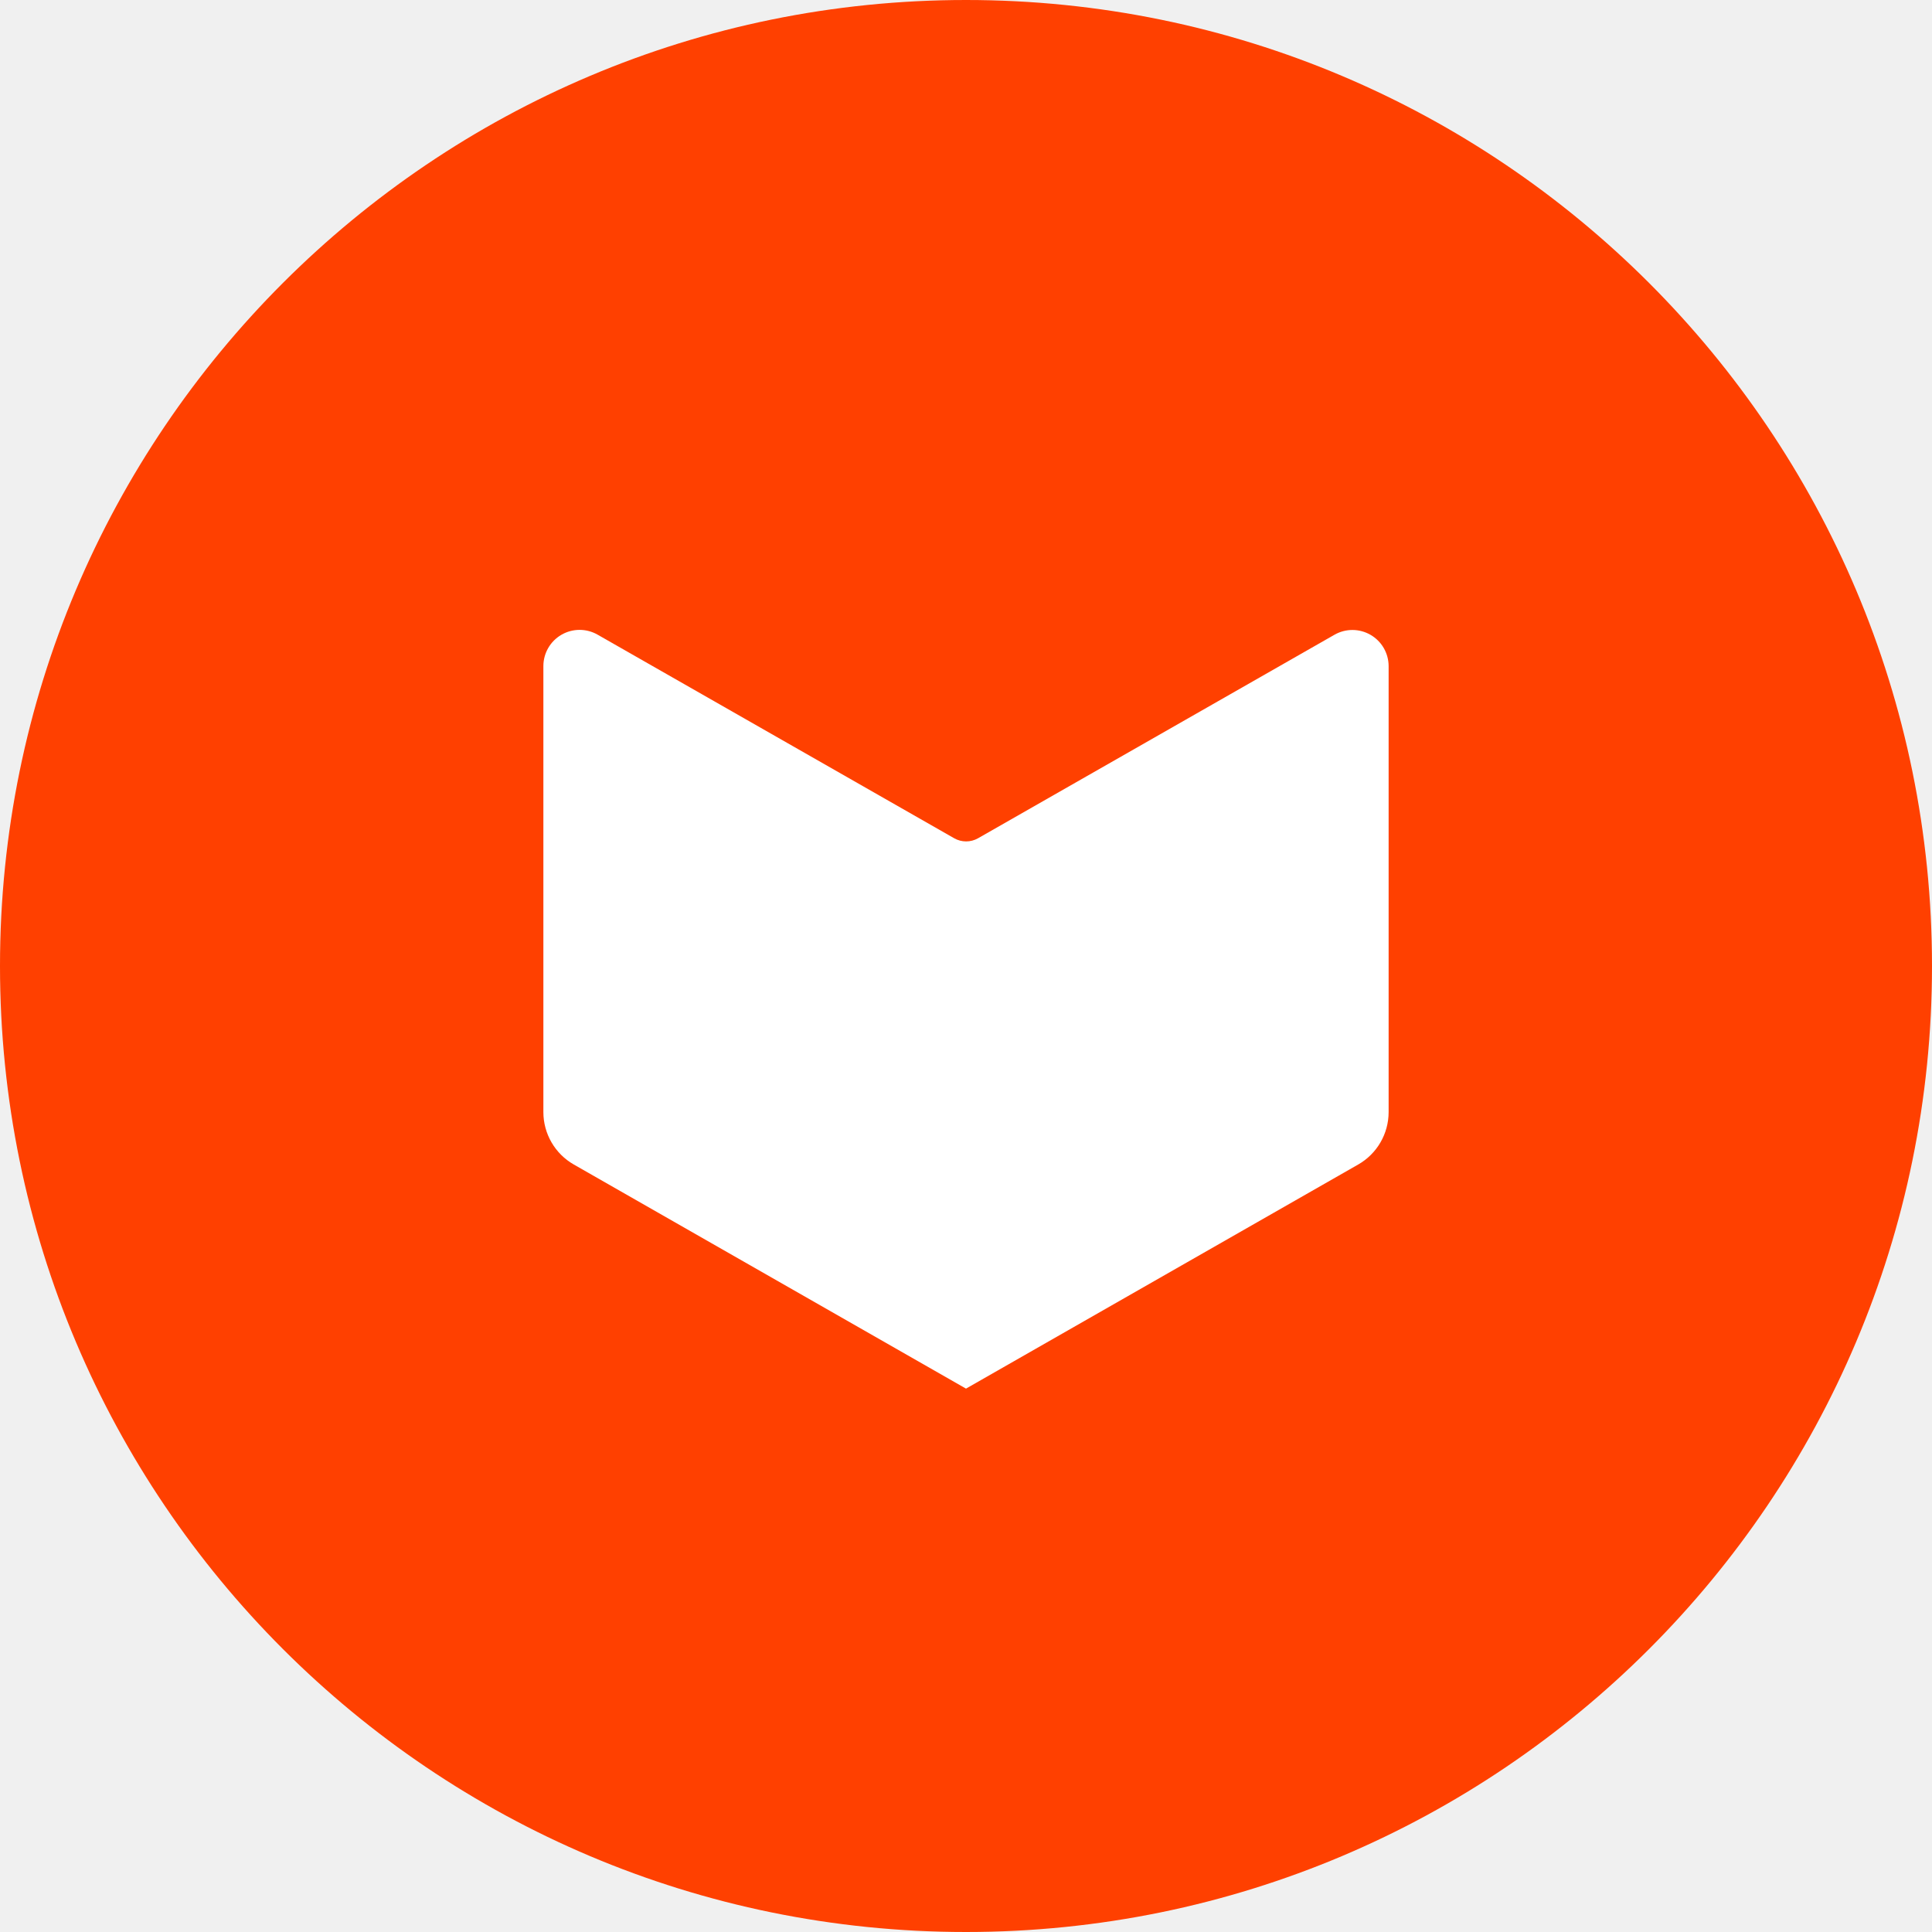
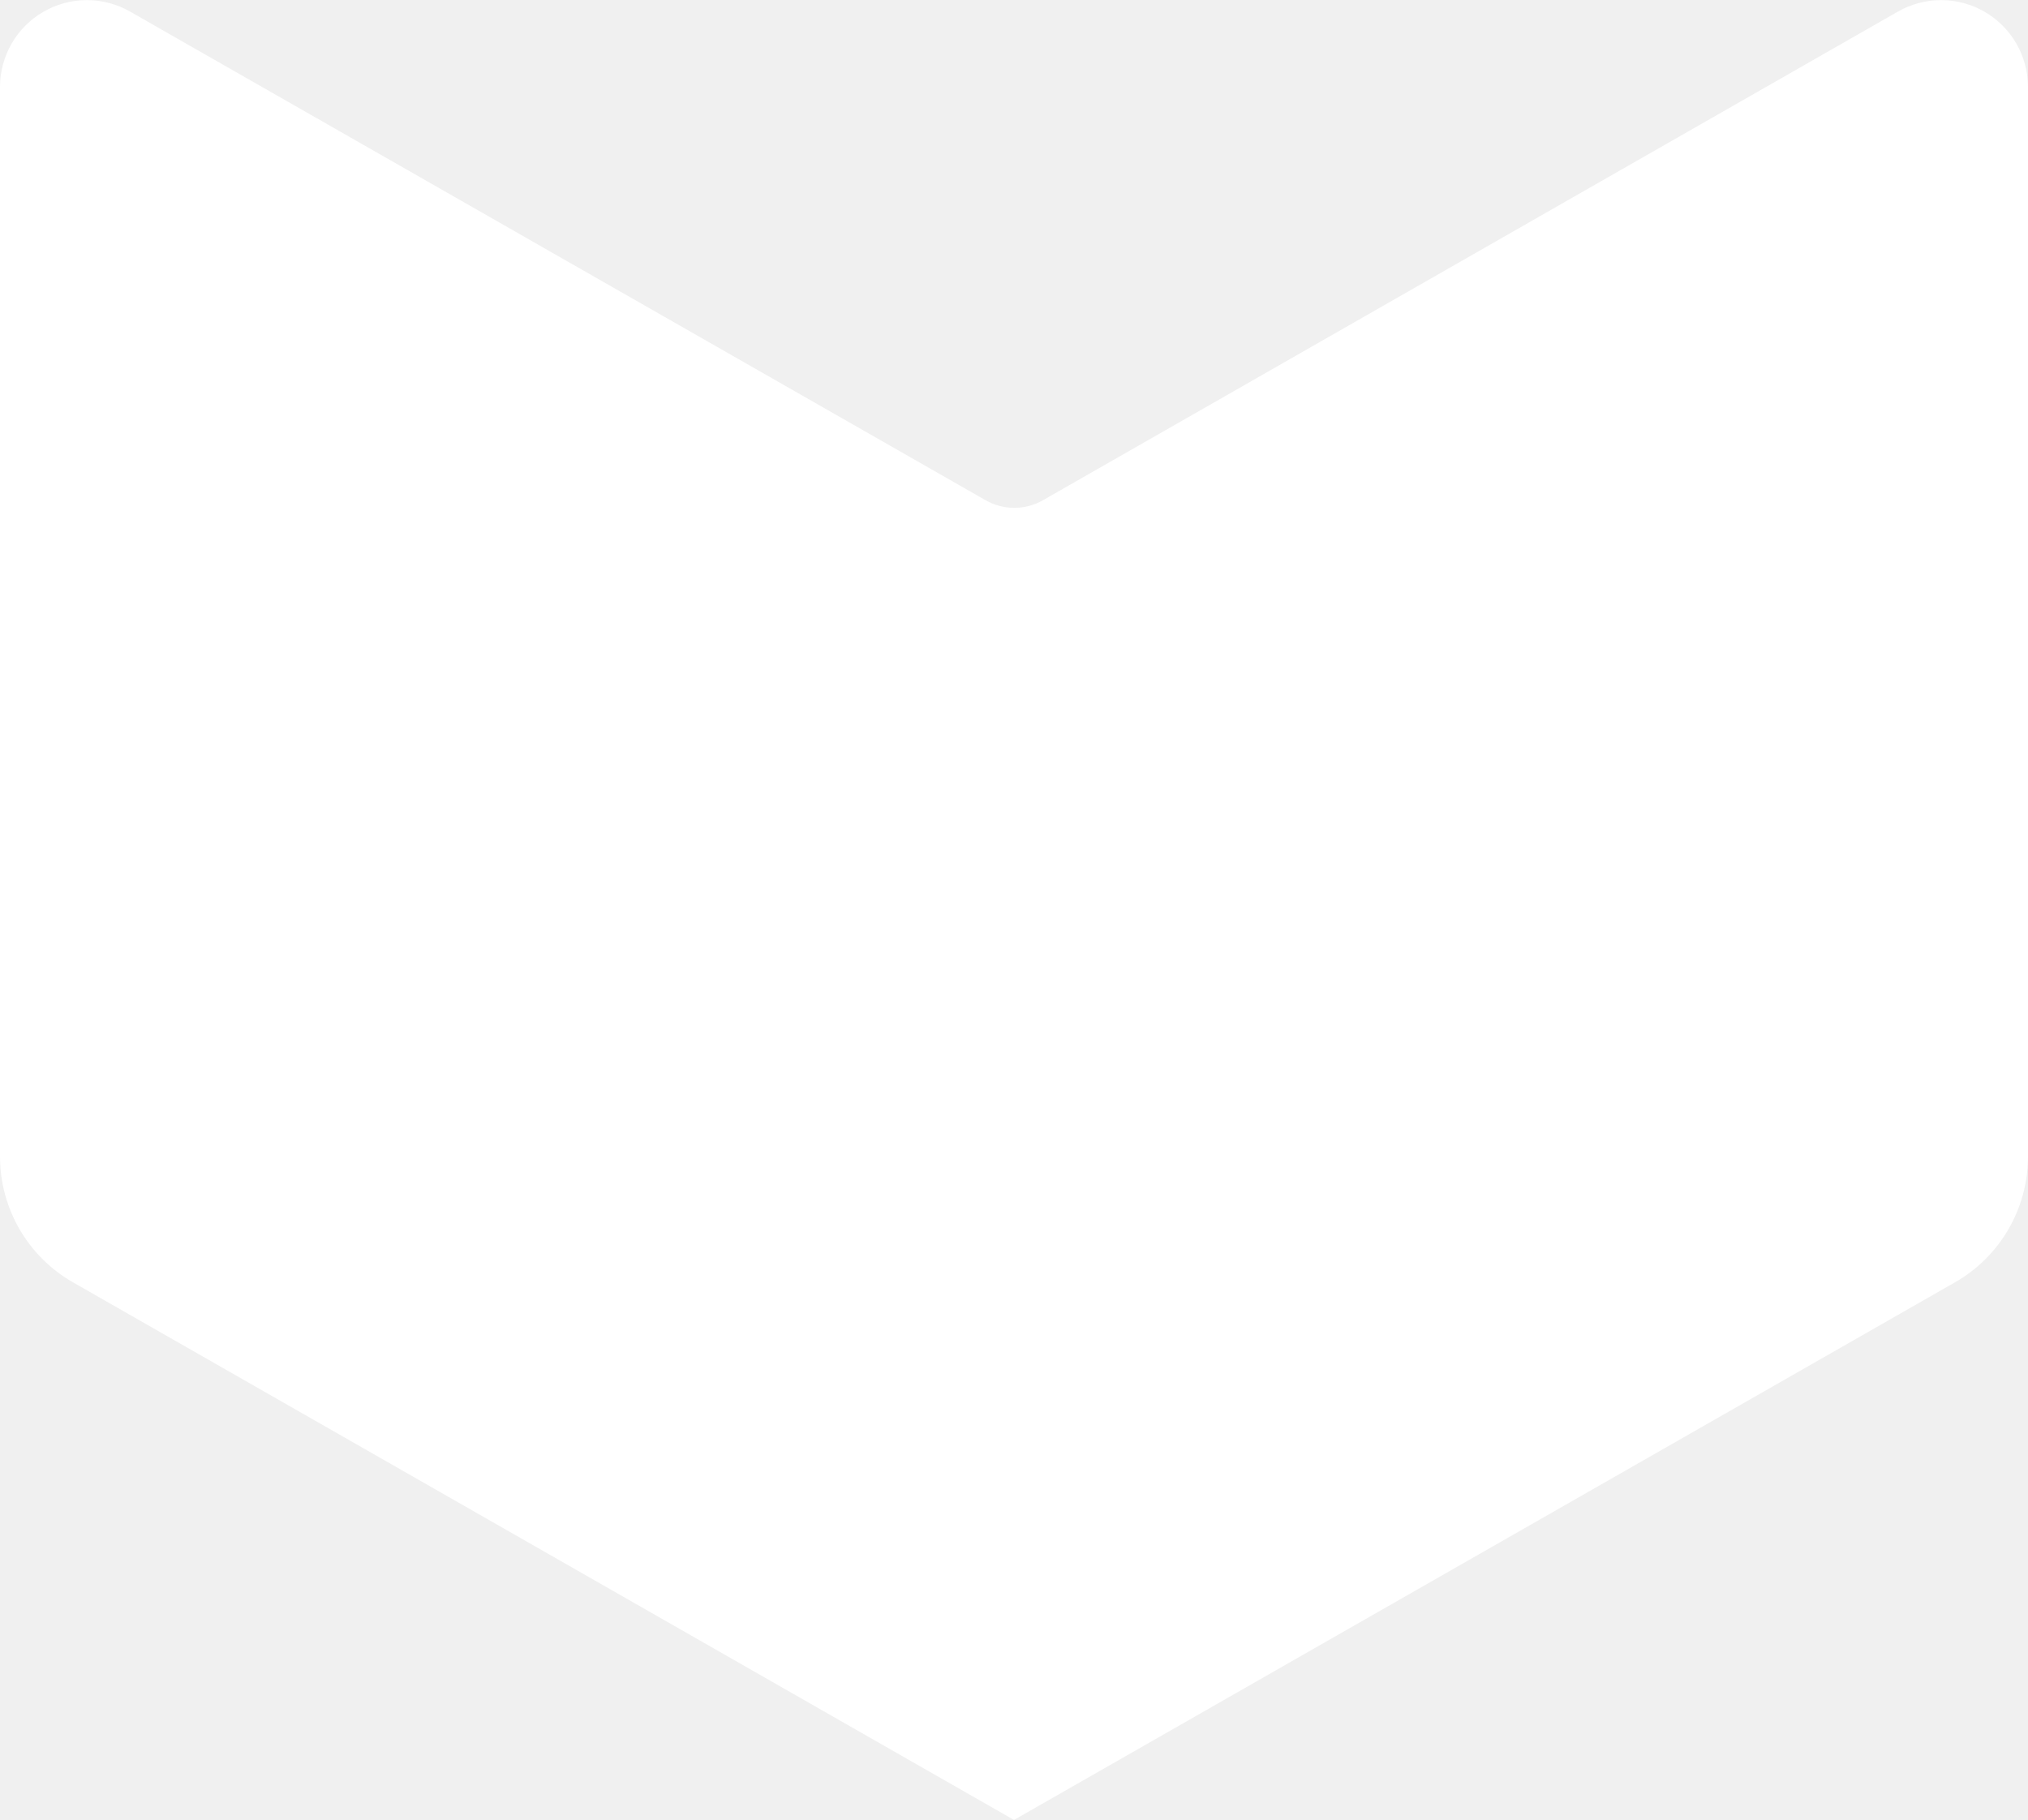
- <svg xmlns="http://www.w3.org/2000/svg" width="80" height="80" fill="none">
-   <g clip-path="url(#a)">
-     <path d="M80 40C80 17.909 62.091 0 40 0S0 17.909 0 40s17.909 40 40 40 40-17.909 40-40Z" fill="#FF4000" />
-     <path d="M23.76 48.22 40 57.5l16.24-9.28a2.5 2.5 0 0 0 1.26-2.17V27.585a1.499 1.499 0 0 0-2.245-1.3L40.5 34.71a1 1 0 0 1-.99 0l-14.765-8.43a1.5 1.5 0 0 0-2.245 1.3v18.47a2.5 2.5 0 0 0 1.26 2.17Z" fill="#fff" />
-   </g>
-   <defs>
-     <clipPath id="a">
-       <path fill="#fff" d="M0 0h80v80H0z" />
-     </clipPath>
-   </defs>
+ <svg xmlns="http://www.w3.org/2000/svg" width="7" height="6.283" fill="none">
+   <path d="M.252 4.427 3.5 6.283l3.248-1.856A.5.5 0 0 0 7 3.993V.3a.3.3 0 0 0-.449-.26L3.6 1.727a.2.2 0 0 1-.198 0L.449.04A.3.3 0 0 0 0 .3v3.693a.5.5 0 0 0 .252.434z" fill="#fff" />
</svg>
